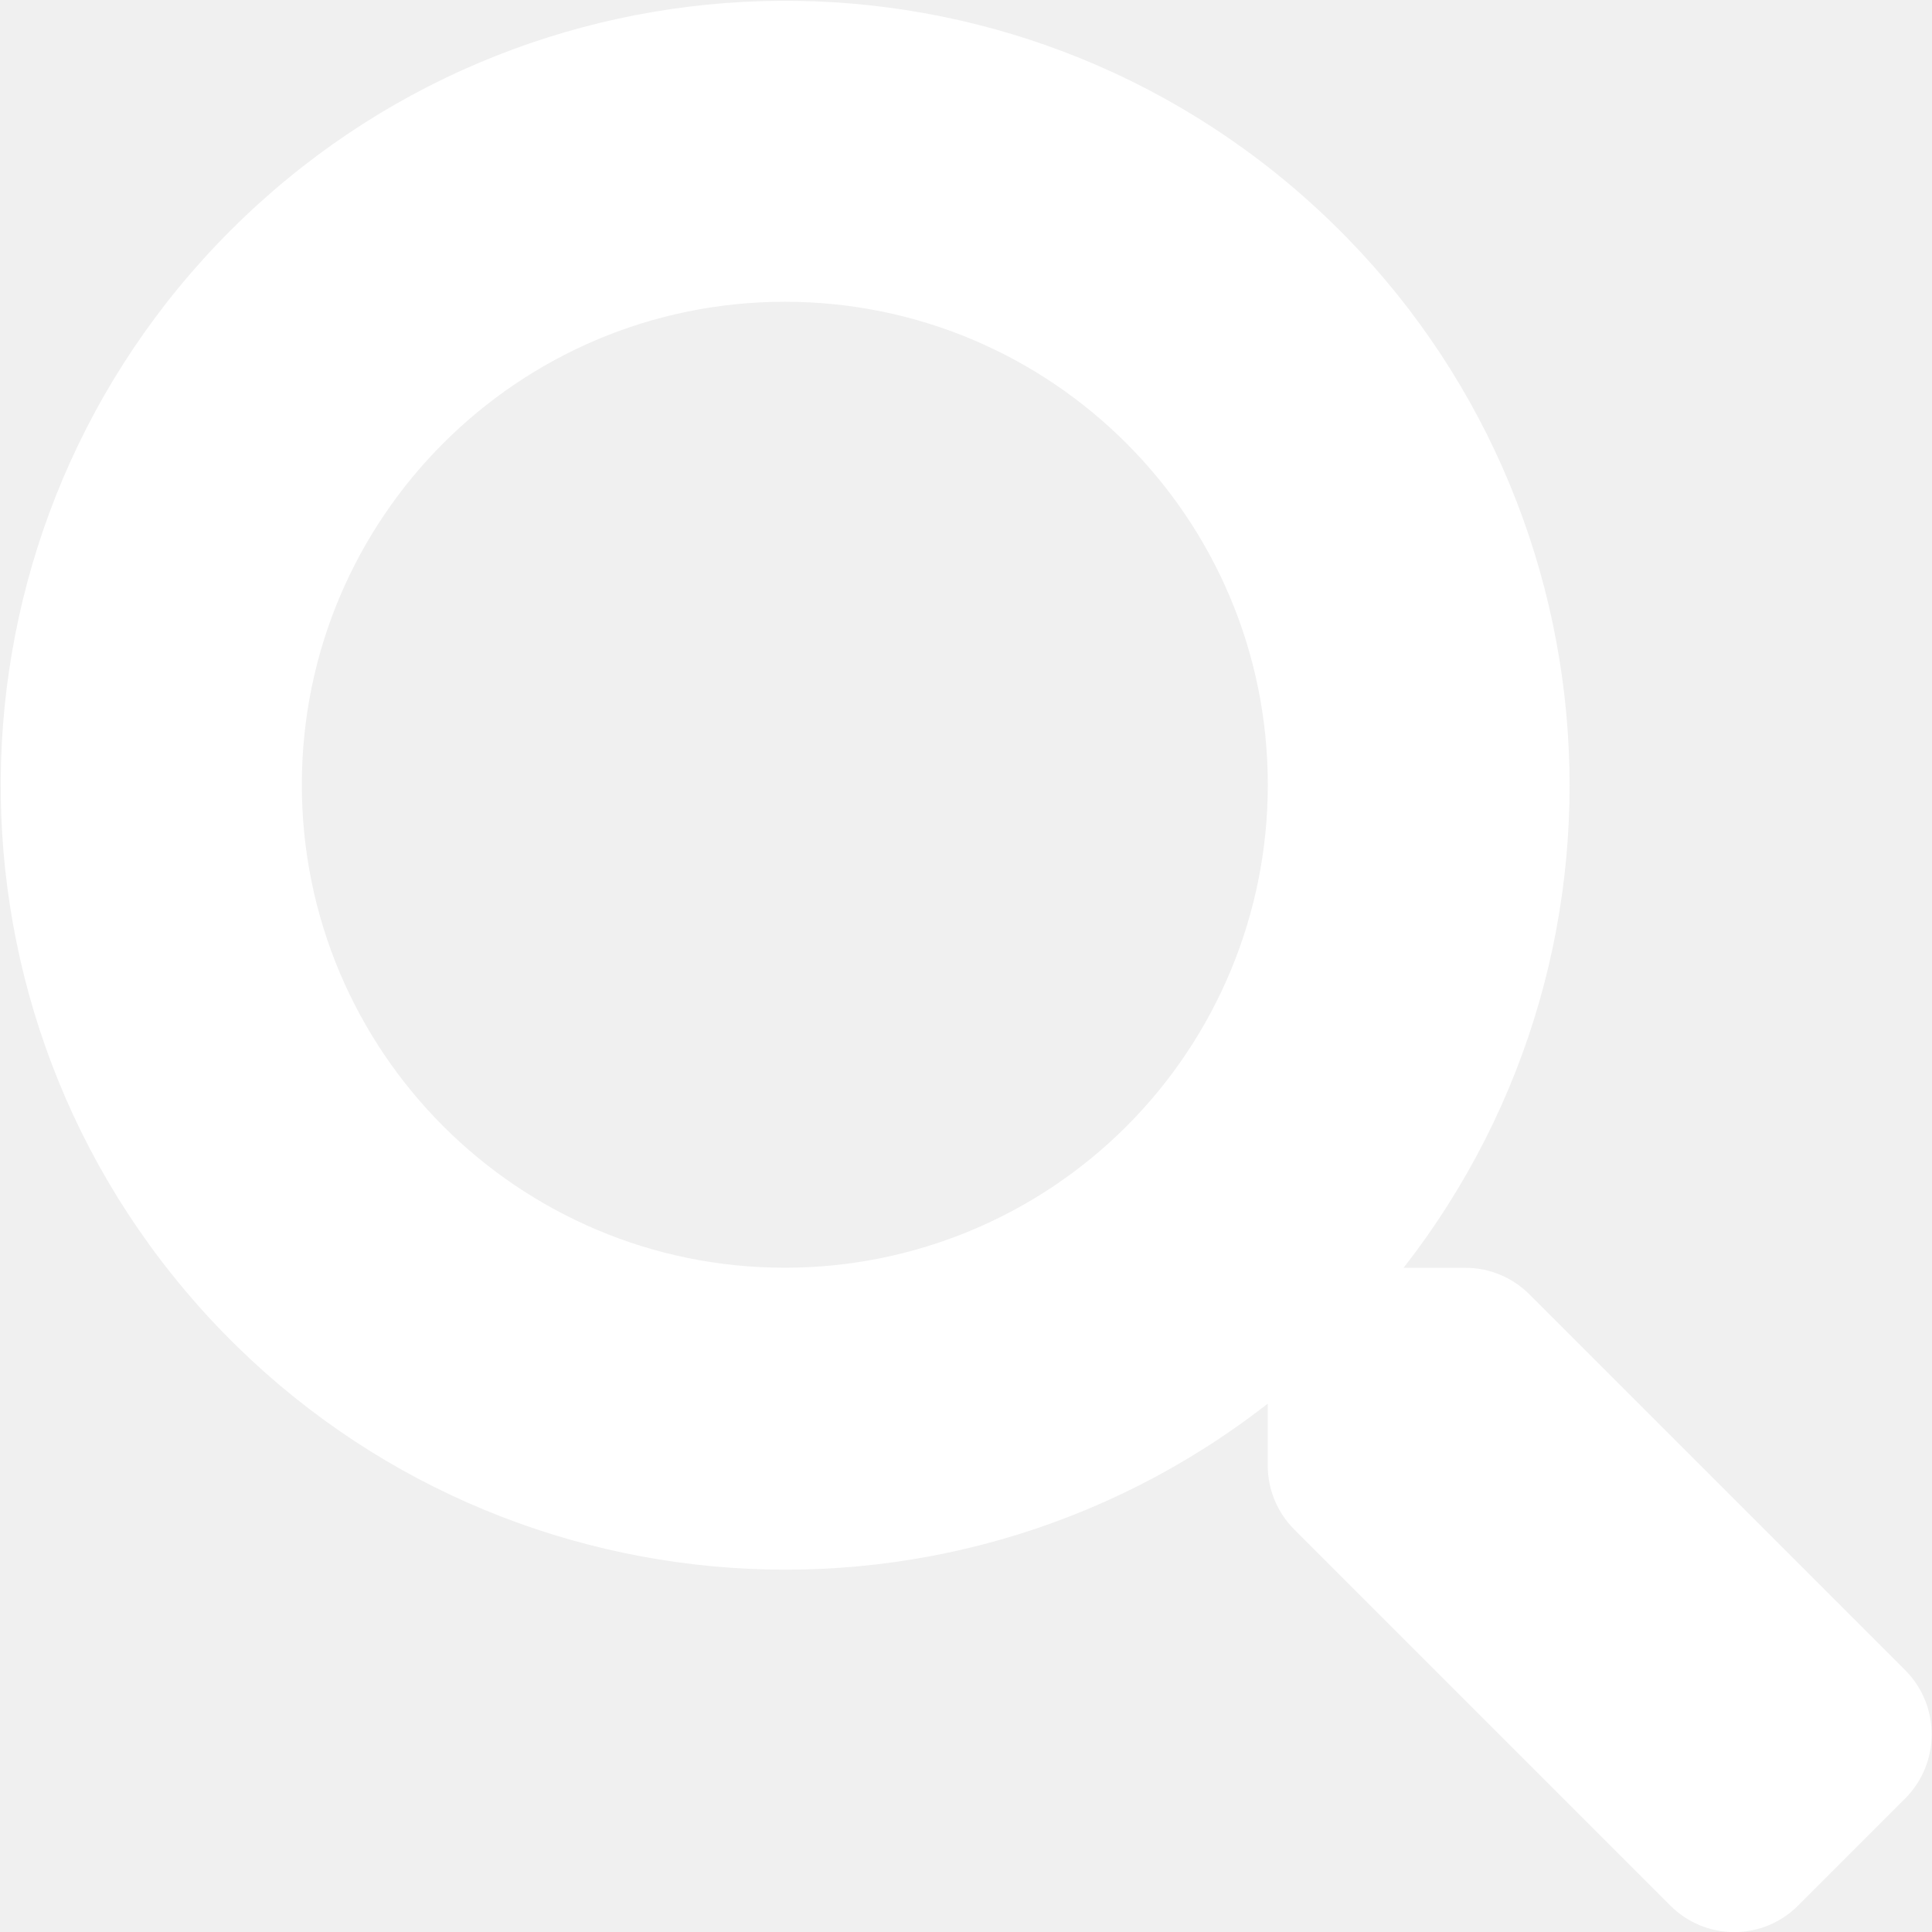
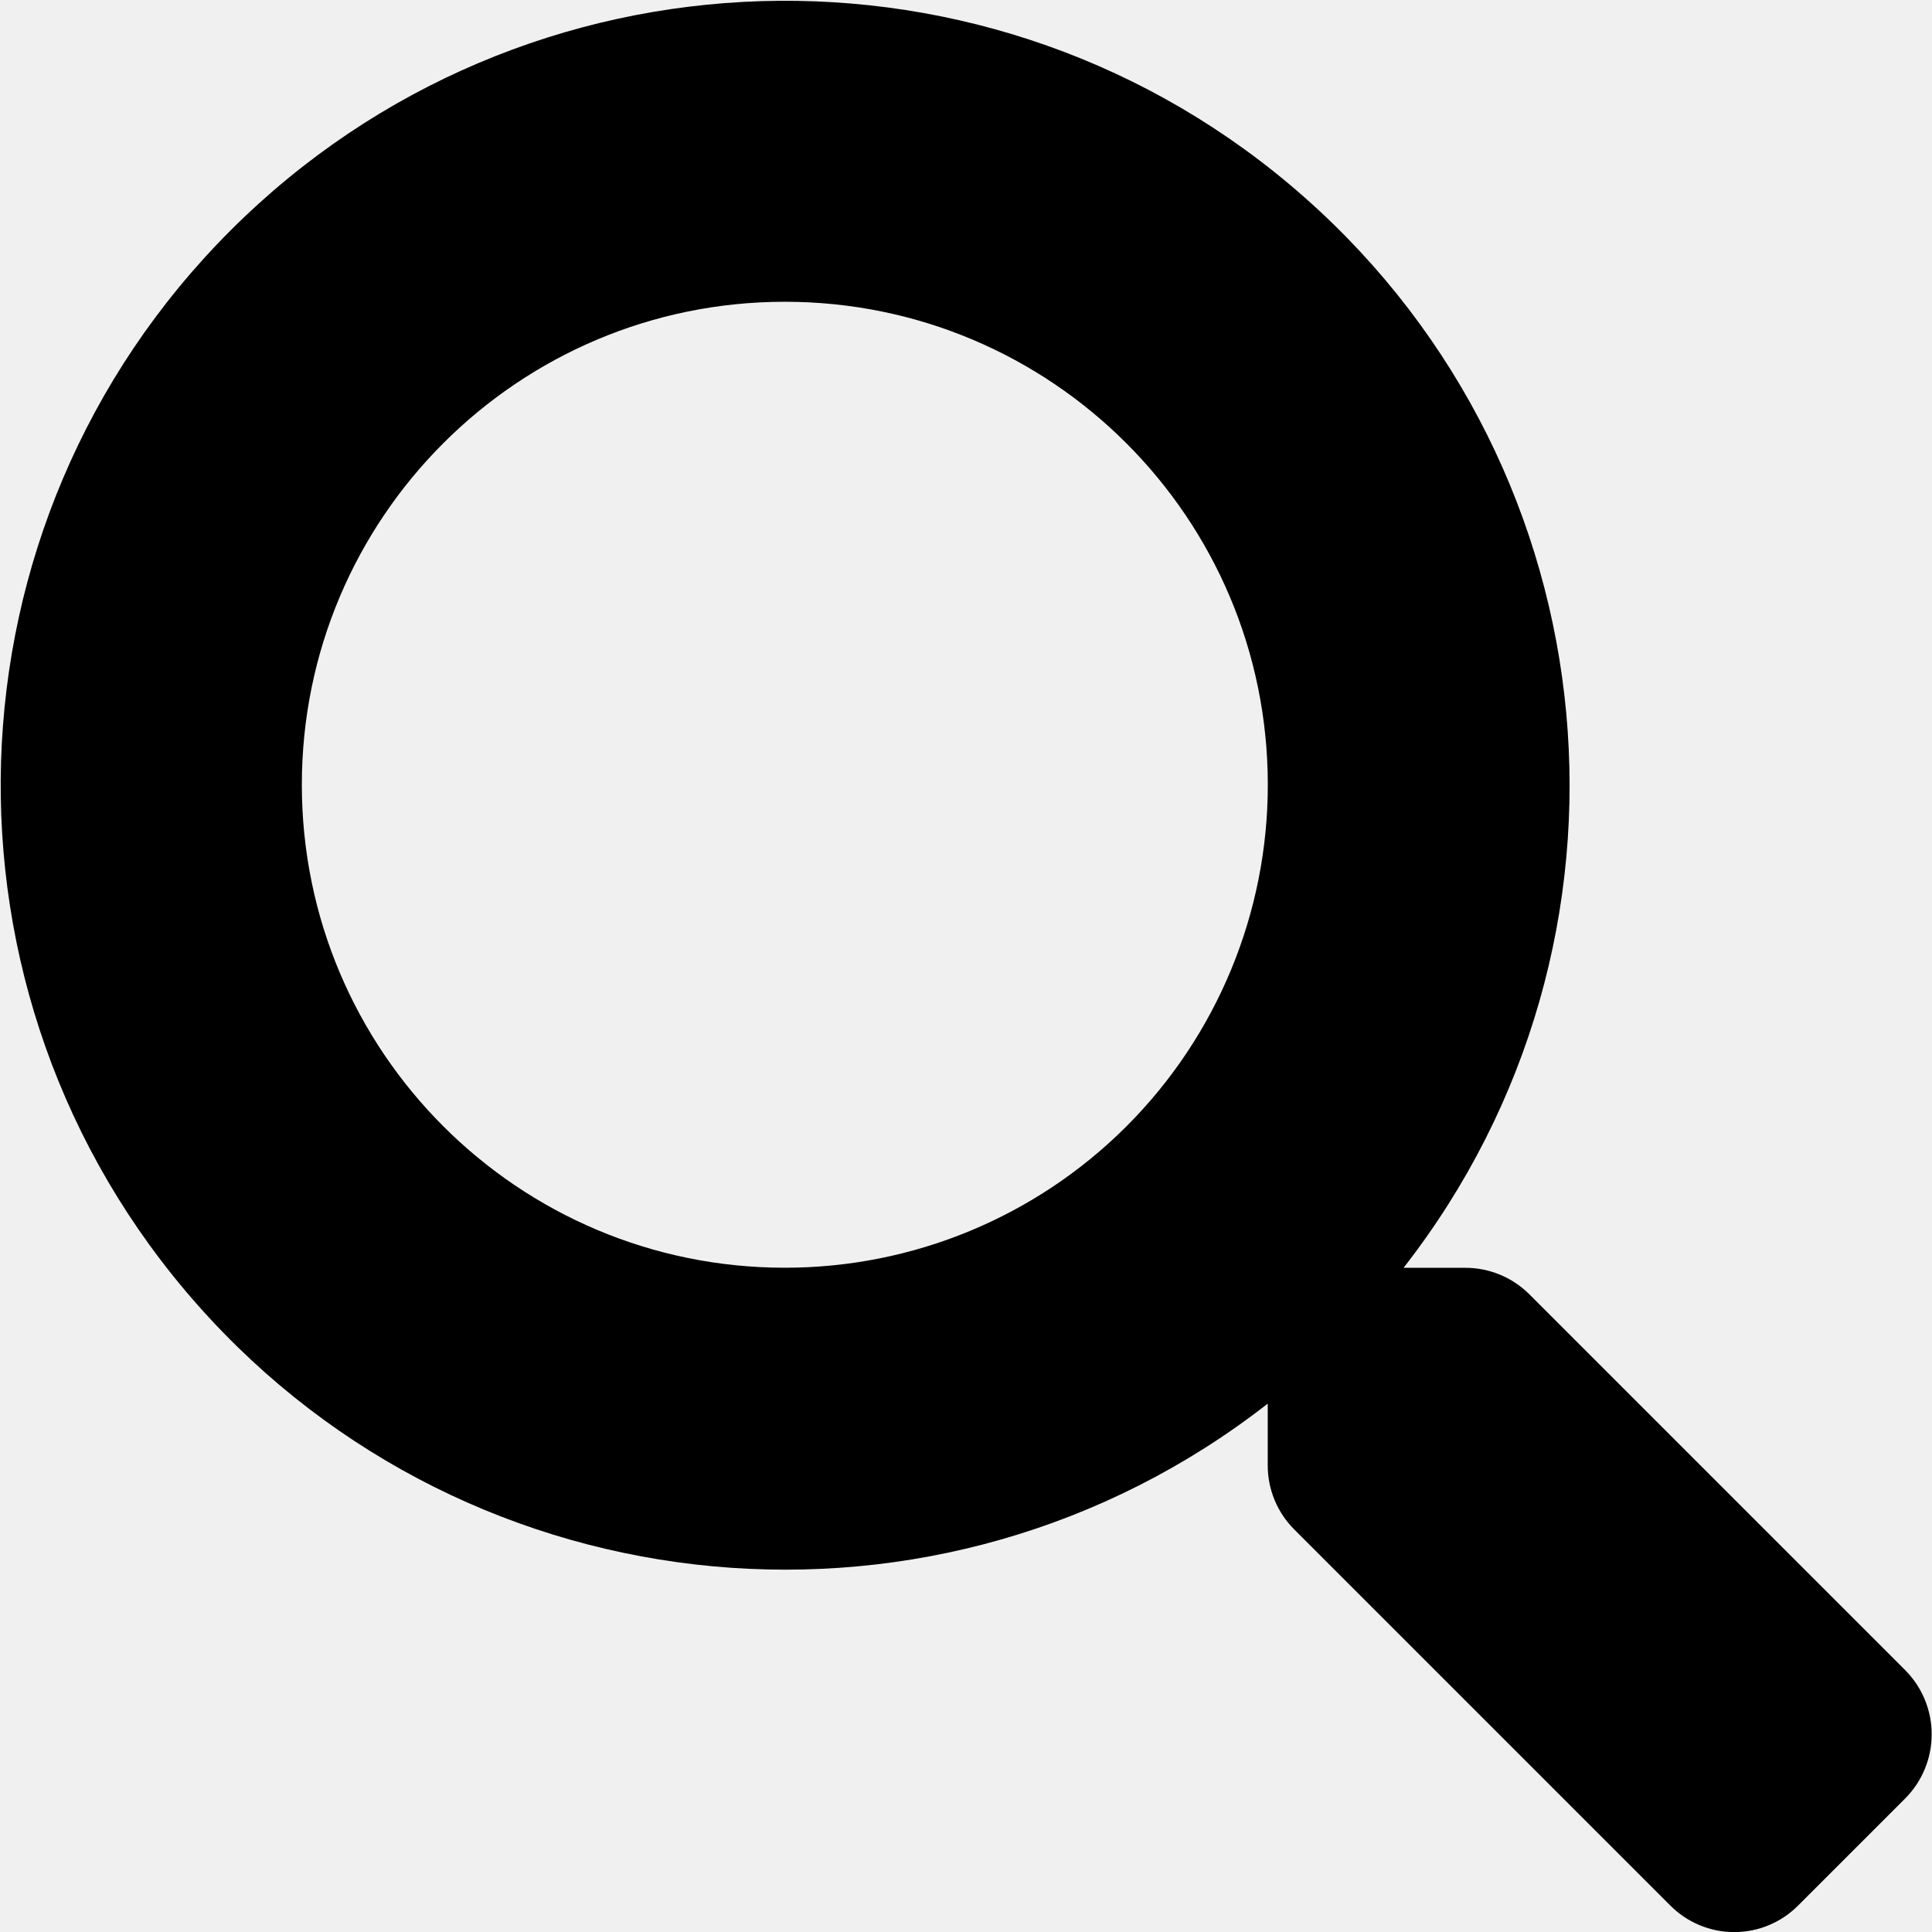
<svg xmlns="http://www.w3.org/2000/svg" width="24.9" height="24.905">
-   <path d="M24.562 21.532l-4.849-4.849a1.166 1.166 0 00-.827-.34h-.793a10.112 10.112 0 10-1.751 1.751v.793a1.166 1.166 0 00.34.827l4.849 4.849a1.162 1.162 0 001.649 0l1.376-1.376a1.173 1.173 0 00.006-1.655zm-14.445-5.19a6.226 6.226 0 116.226-6.226 6.222 6.222 0 01-6.226 6.226z" fill="#fff" />
+   <path d="M24.562 21.532l-4.849-4.849a1.166 1.166 0 00-.827-.34h-.793a10.112 10.112 0 10-1.751 1.751v.793a1.166 1.166 0 00.34.827l4.849 4.849a1.162 1.162 0 001.649 0l1.376-1.376a1.173 1.173 0 00.006-1.655zm-14.445-5.19a6.226 6.226 0 116.226-6.226 6.222 6.222 0 01-6.226 6.226z" />
</svg>
